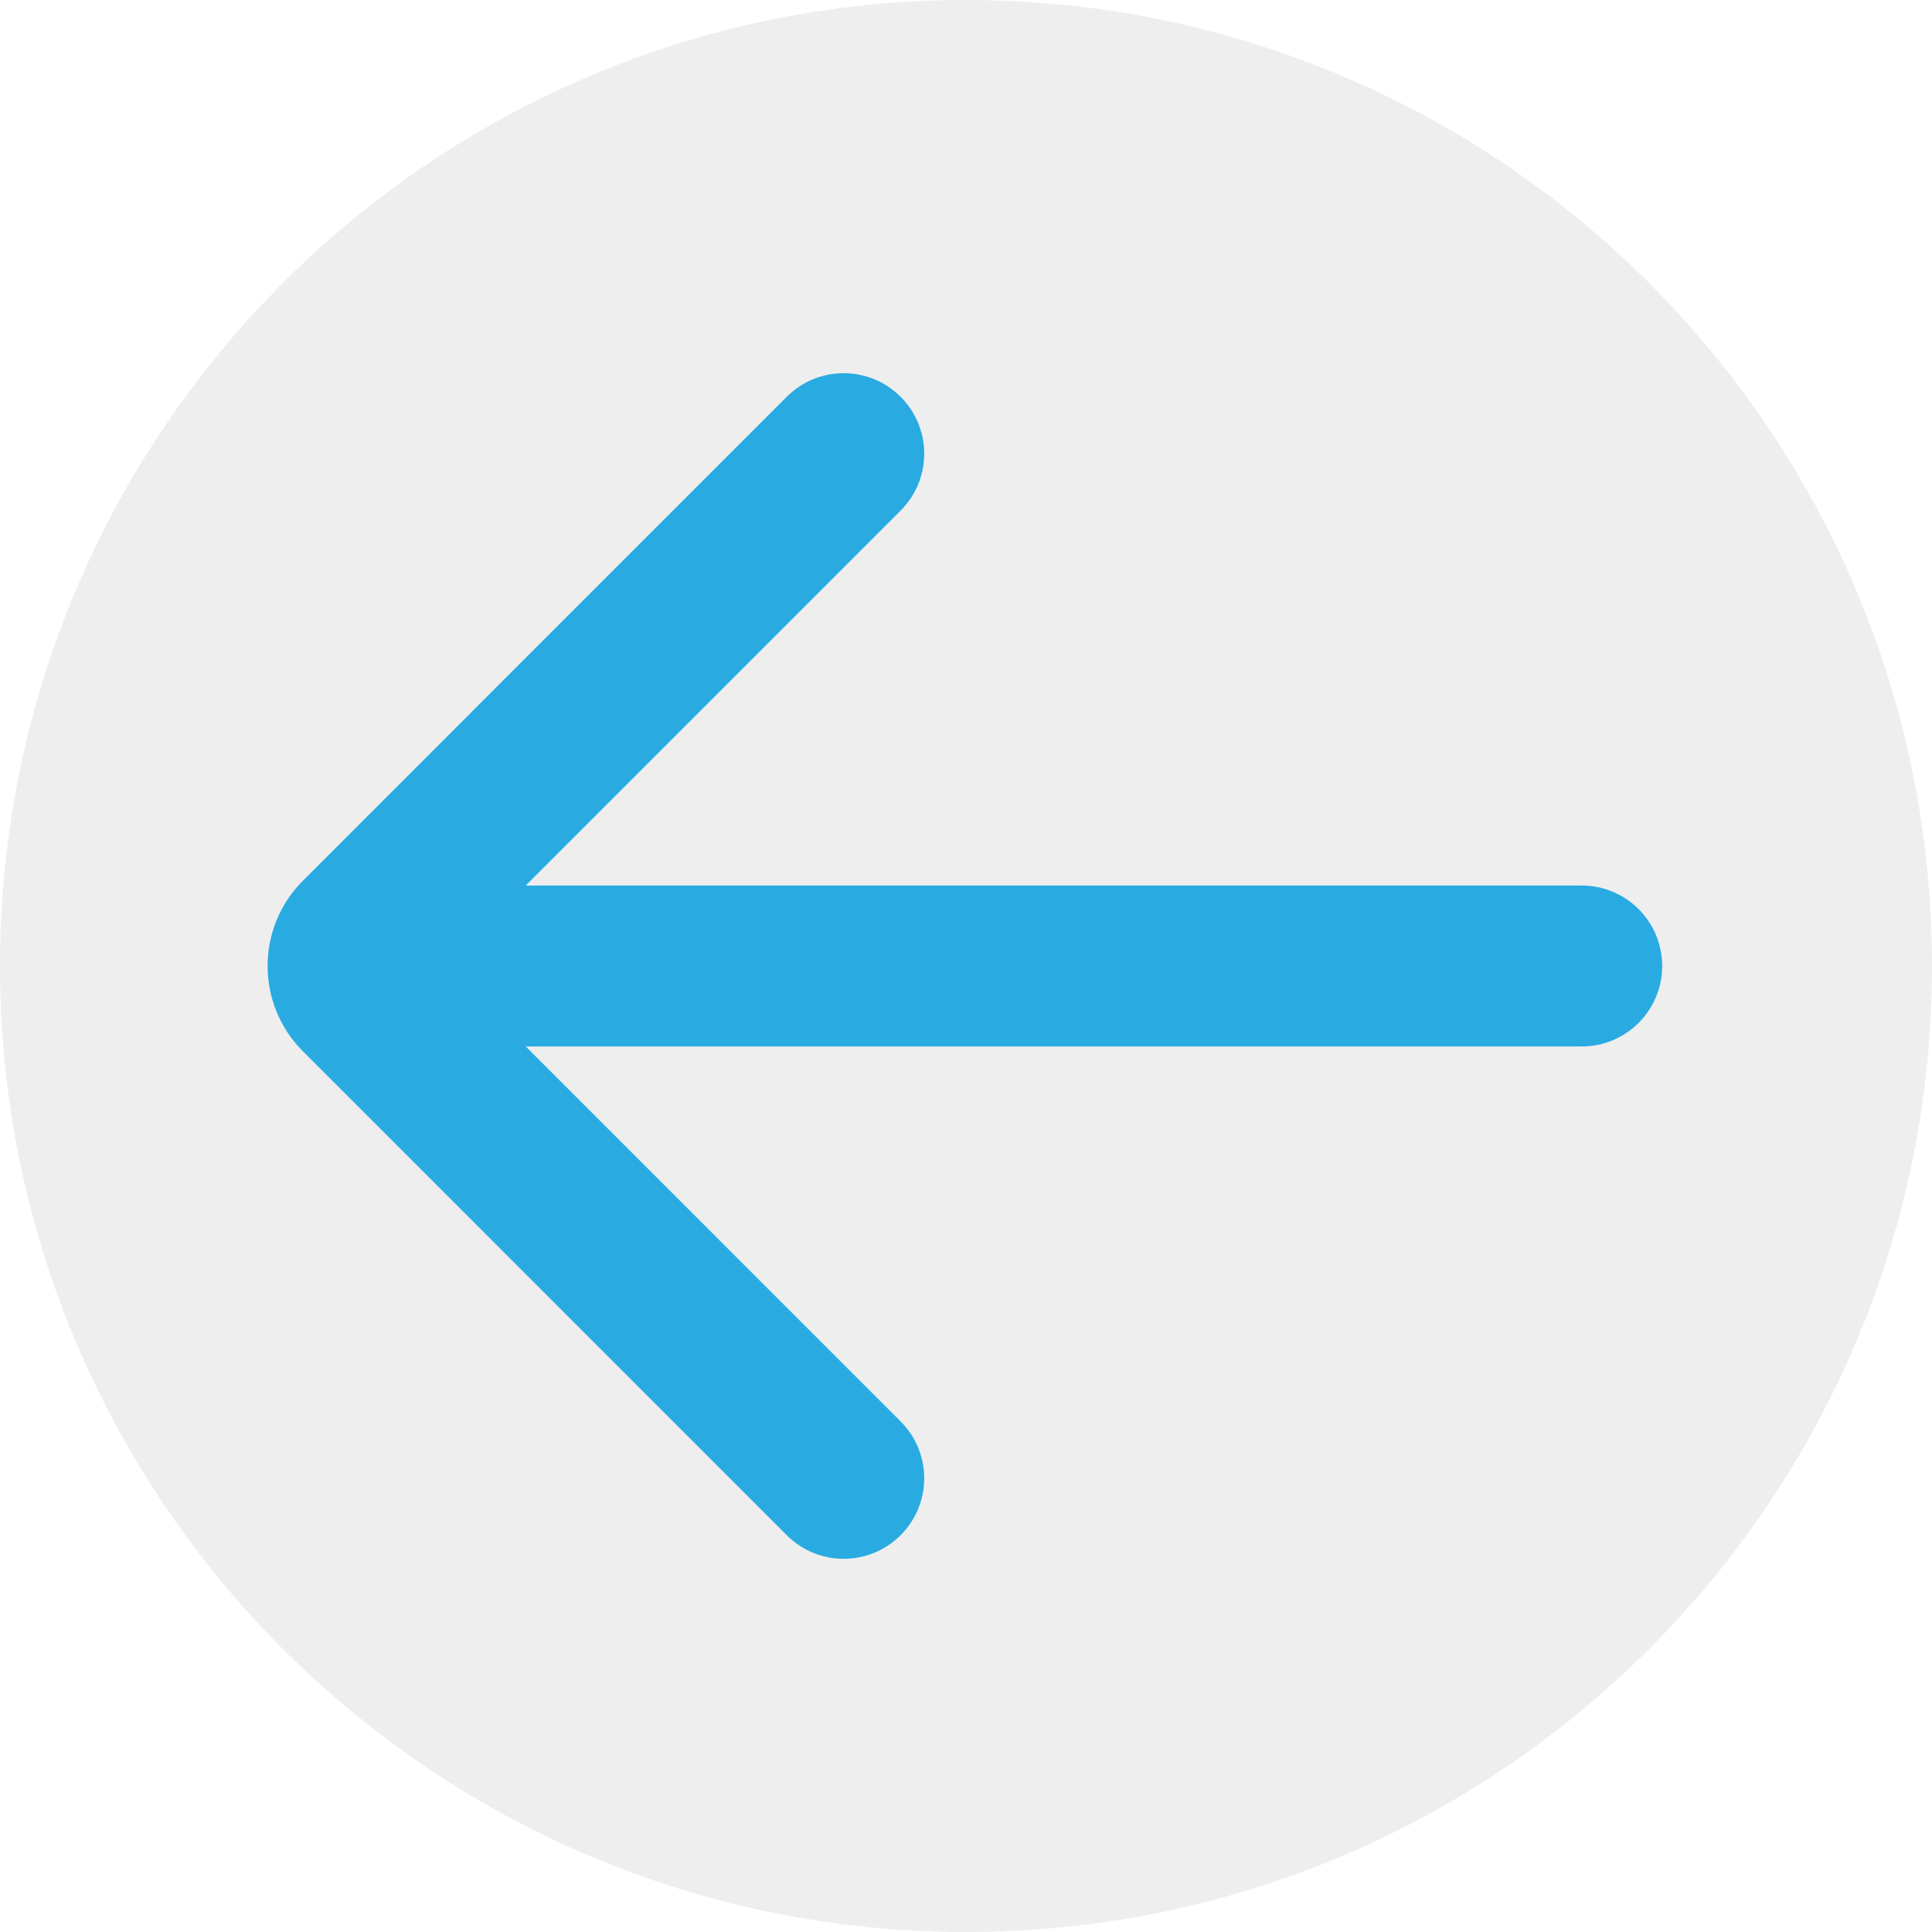
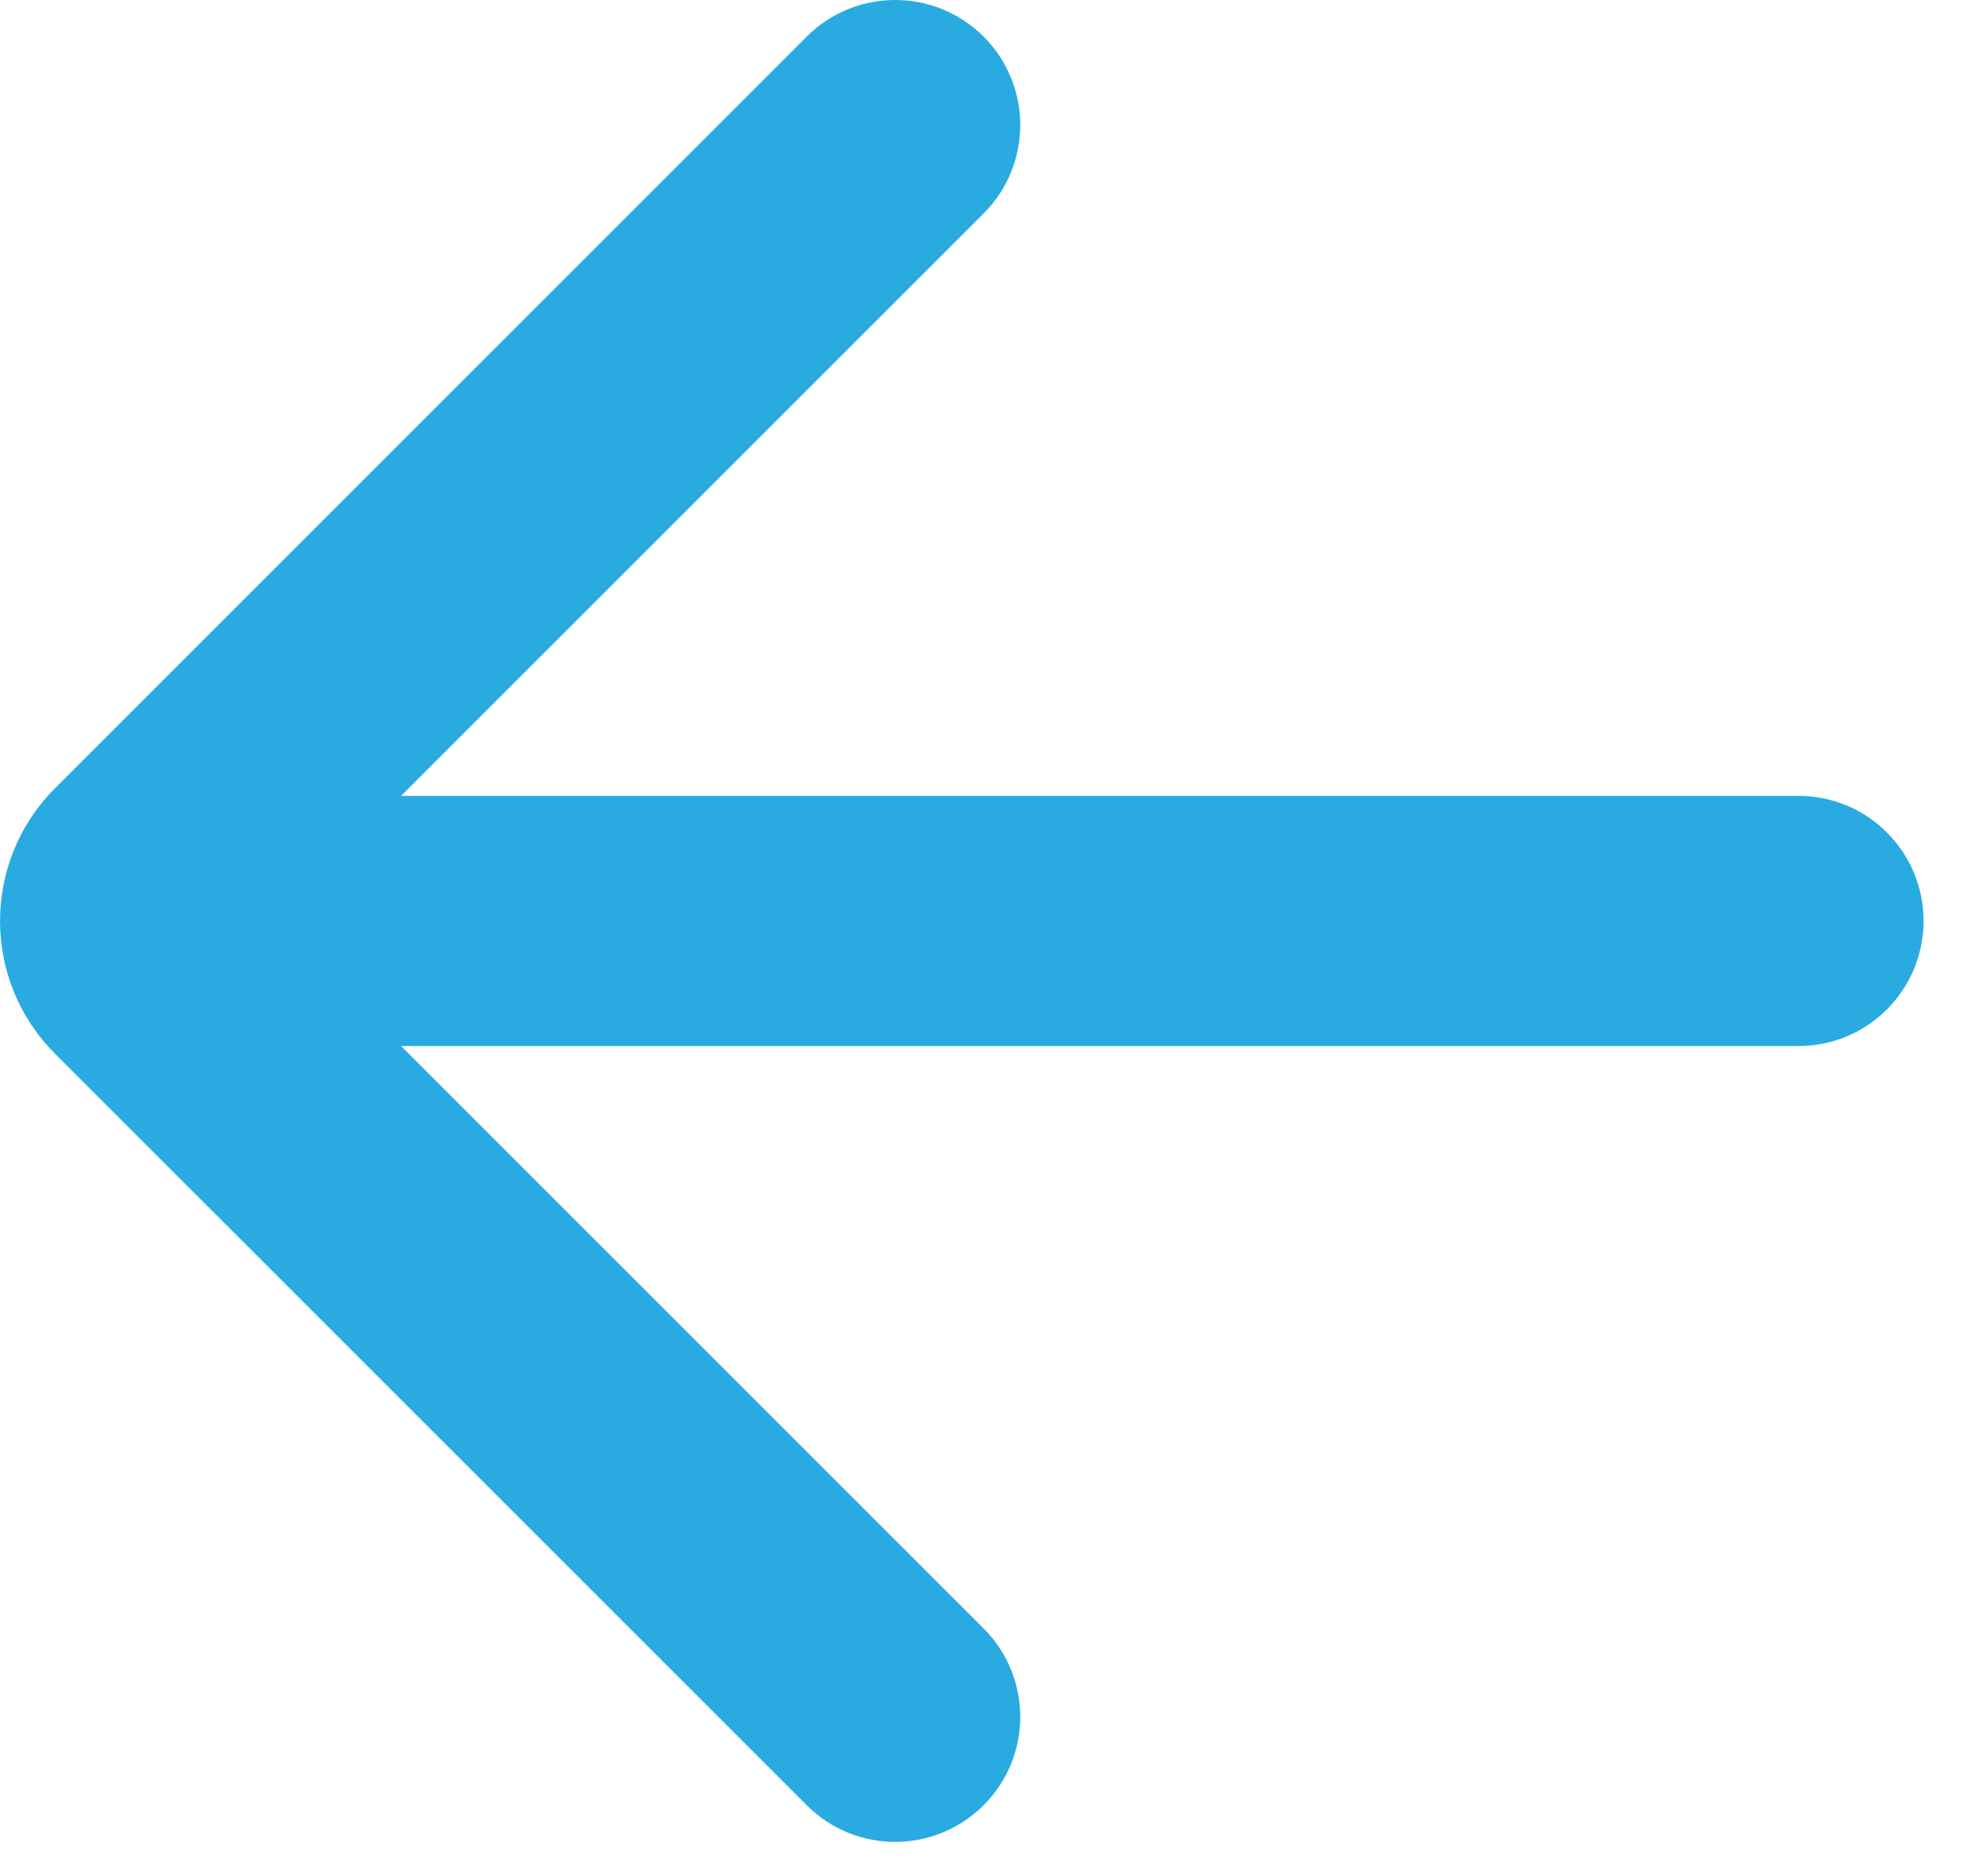
- <svg xmlns="http://www.w3.org/2000/svg" width="32" height="32" viewBox="0 0 32 32" fill="none">
-   <rect width="32" height="32" rx="16" fill="#EEEEEE" />
-   <path d="M8.708 14.667H26.198C26.934 14.667 27.531 15.264 27.531 16C27.531 16.736 26.934 17.333 26.198 17.333H8.708L14.917 23.543C15.438 24.063 15.438 24.907 14.917 25.428C14.396 25.949 13.552 25.949 13.031 25.428L5.018 17.414C4.237 16.633 4.237 15.367 5.018 14.586L13.031 6.572C13.552 6.051 14.396 6.051 14.917 6.572C15.438 7.093 15.438 7.937 14.917 8.457L8.708 14.667Z" fill="#29ABE2" />
+ <svg xmlns="http://www.w3.org/2000/svg" width="21" height="20" viewBox="0 0 21 20" fill="none">
+   <path d="M4.276 8.485H19.172C19.908 8.485 20.505 9.082 20.505 9.818C20.505 10.555 19.908 11.152 19.172 11.152H4.276L10.485 17.361C11.006 17.882 11.006 18.726 10.485 19.246C9.964 19.767 9.12 19.767 8.6 19.246L0.586 11.233C-0.195 10.452 -0.195 9.185 0.586 8.404L8.6 0.39C9.12 -0.13 9.964 -0.13 10.485 0.39C11.006 0.911 11.006 1.755 10.485 2.276L4.276 8.485Z" fill="#29ABE2" />
</svg>
